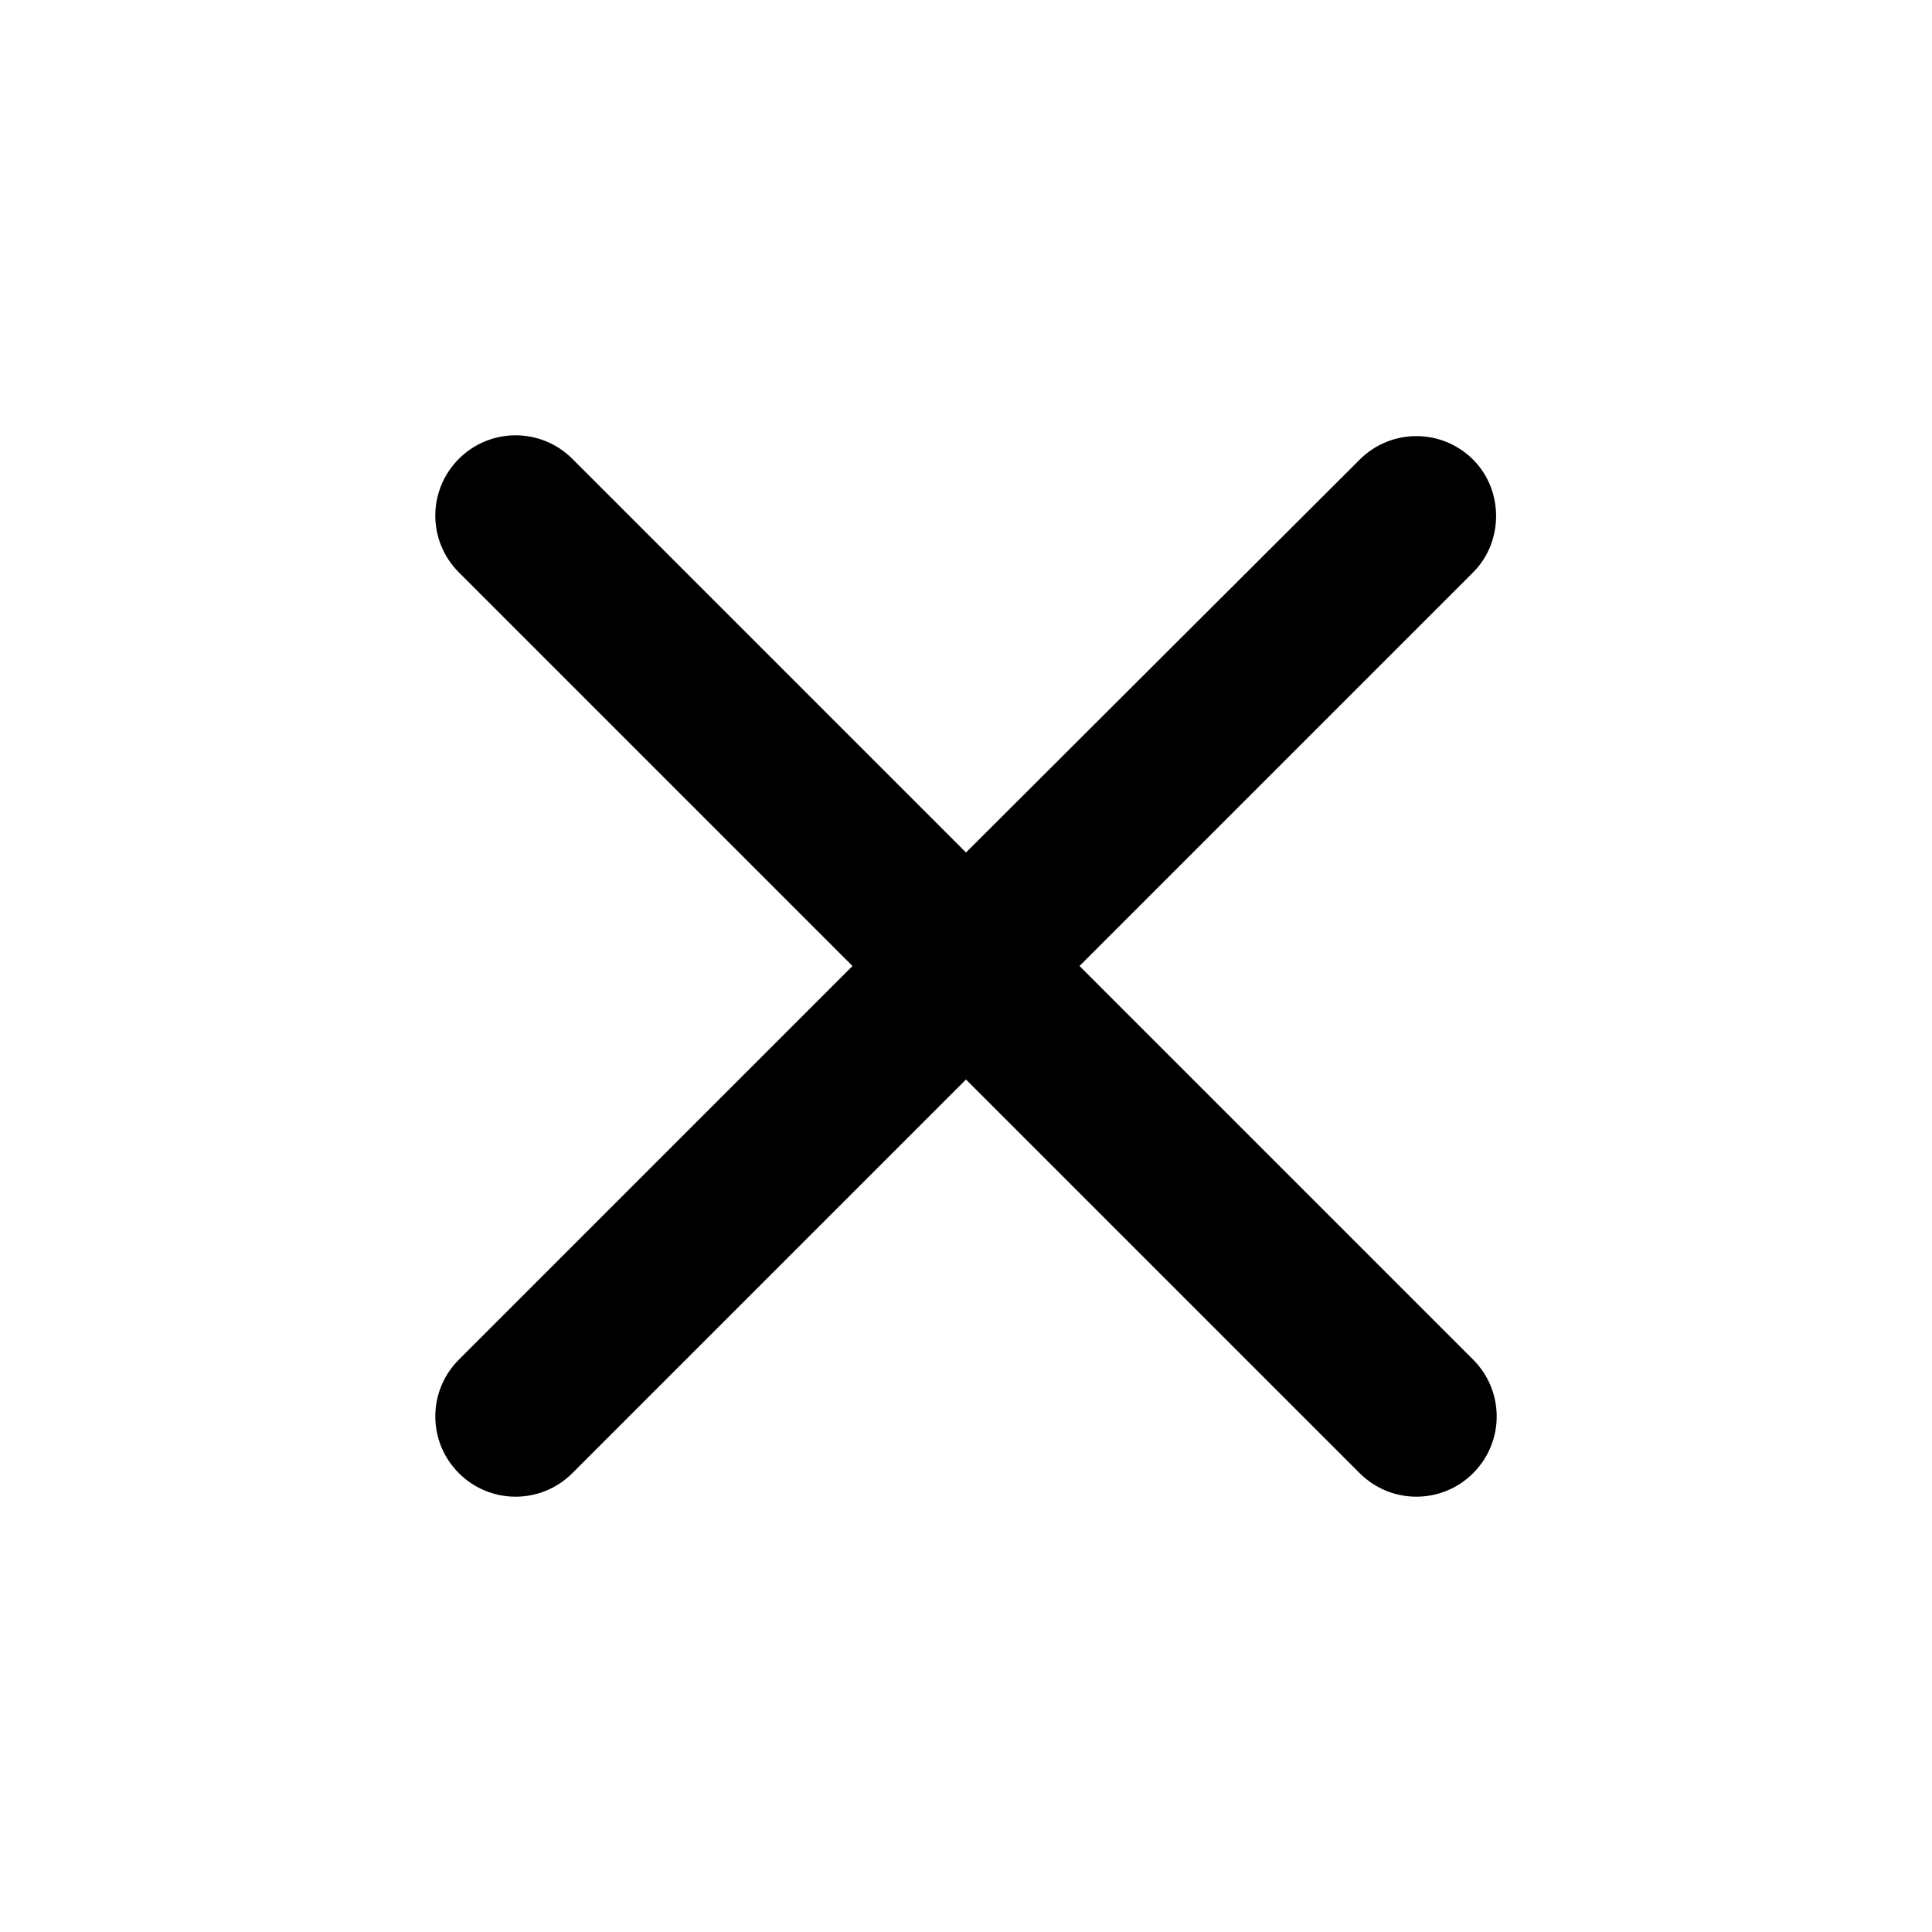
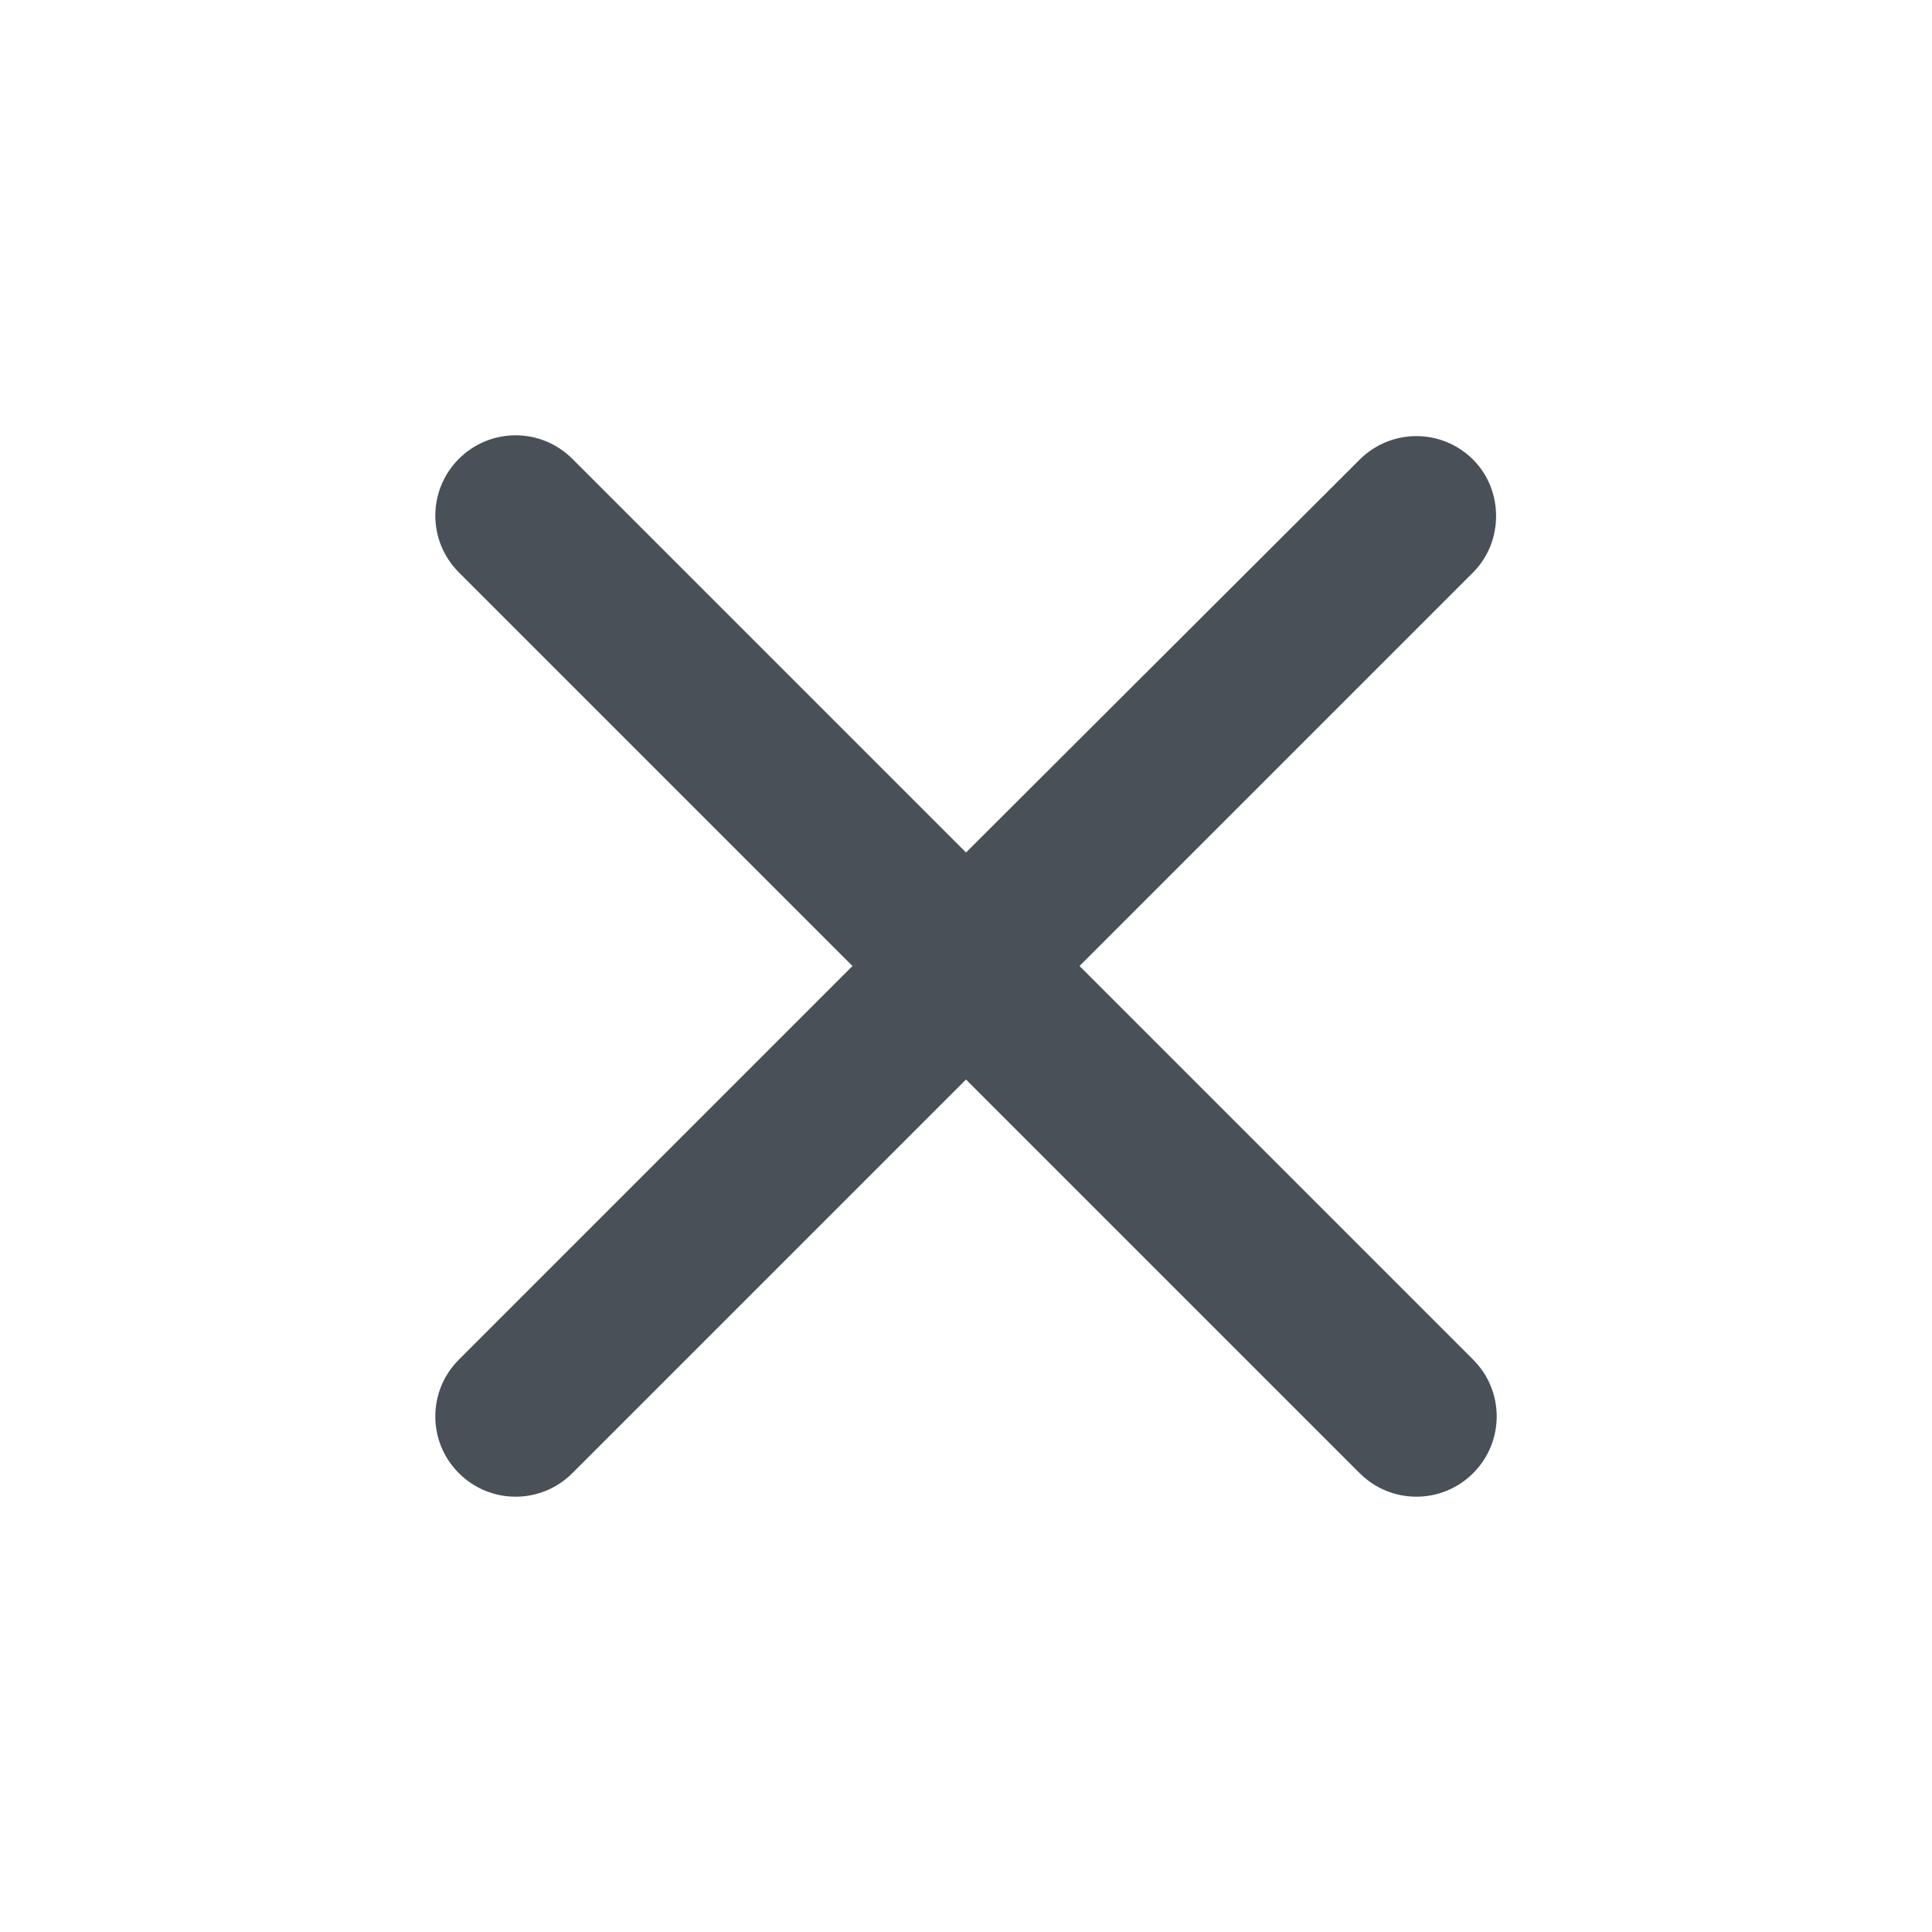
<svg xmlns="http://www.w3.org/2000/svg" width="24" height="24" viewBox="0 0 24 24">
  <path fill="none" d="M0 0h24v24H0V0z" />
-   <path fill="currentColor" d="M18.3 5.71c-.39-.39-1.02-.39-1.41 0L12 10.59 7.11 5.7c-.39-.39-1.02-.39-1.41 0-.39.39-.39 1.02 0 1.41L10.59 12 5.7 16.89c-.39.39-.39 1.02 0 1.41.39.39 1.02.39 1.41 0L12 13.41l4.89 4.89c.39.39 1.02.39 1.41 0 .39-.39.39-1.02 0-1.41L13.41 12l4.89-4.89c.38-.38.38-1.02 0-1.4z" />
+   <path fill="#495057" d="M18.3 5.71c-.39-.39-1.02-.39-1.41 0L12 10.59 7.11 5.7c-.39-.39-1.02-.39-1.41 0-.39.39-.39 1.02 0 1.41L10.59 12 5.7 16.89c-.39.39-.39 1.02 0 1.41.39.39 1.02.39 1.41 0L12 13.41l4.89 4.89c.39.39 1.02.39 1.41 0 .39-.39.39-1.02 0-1.41L13.41 12l4.89-4.89c.38-.38.38-1.02 0-1.4z" />
</svg>
